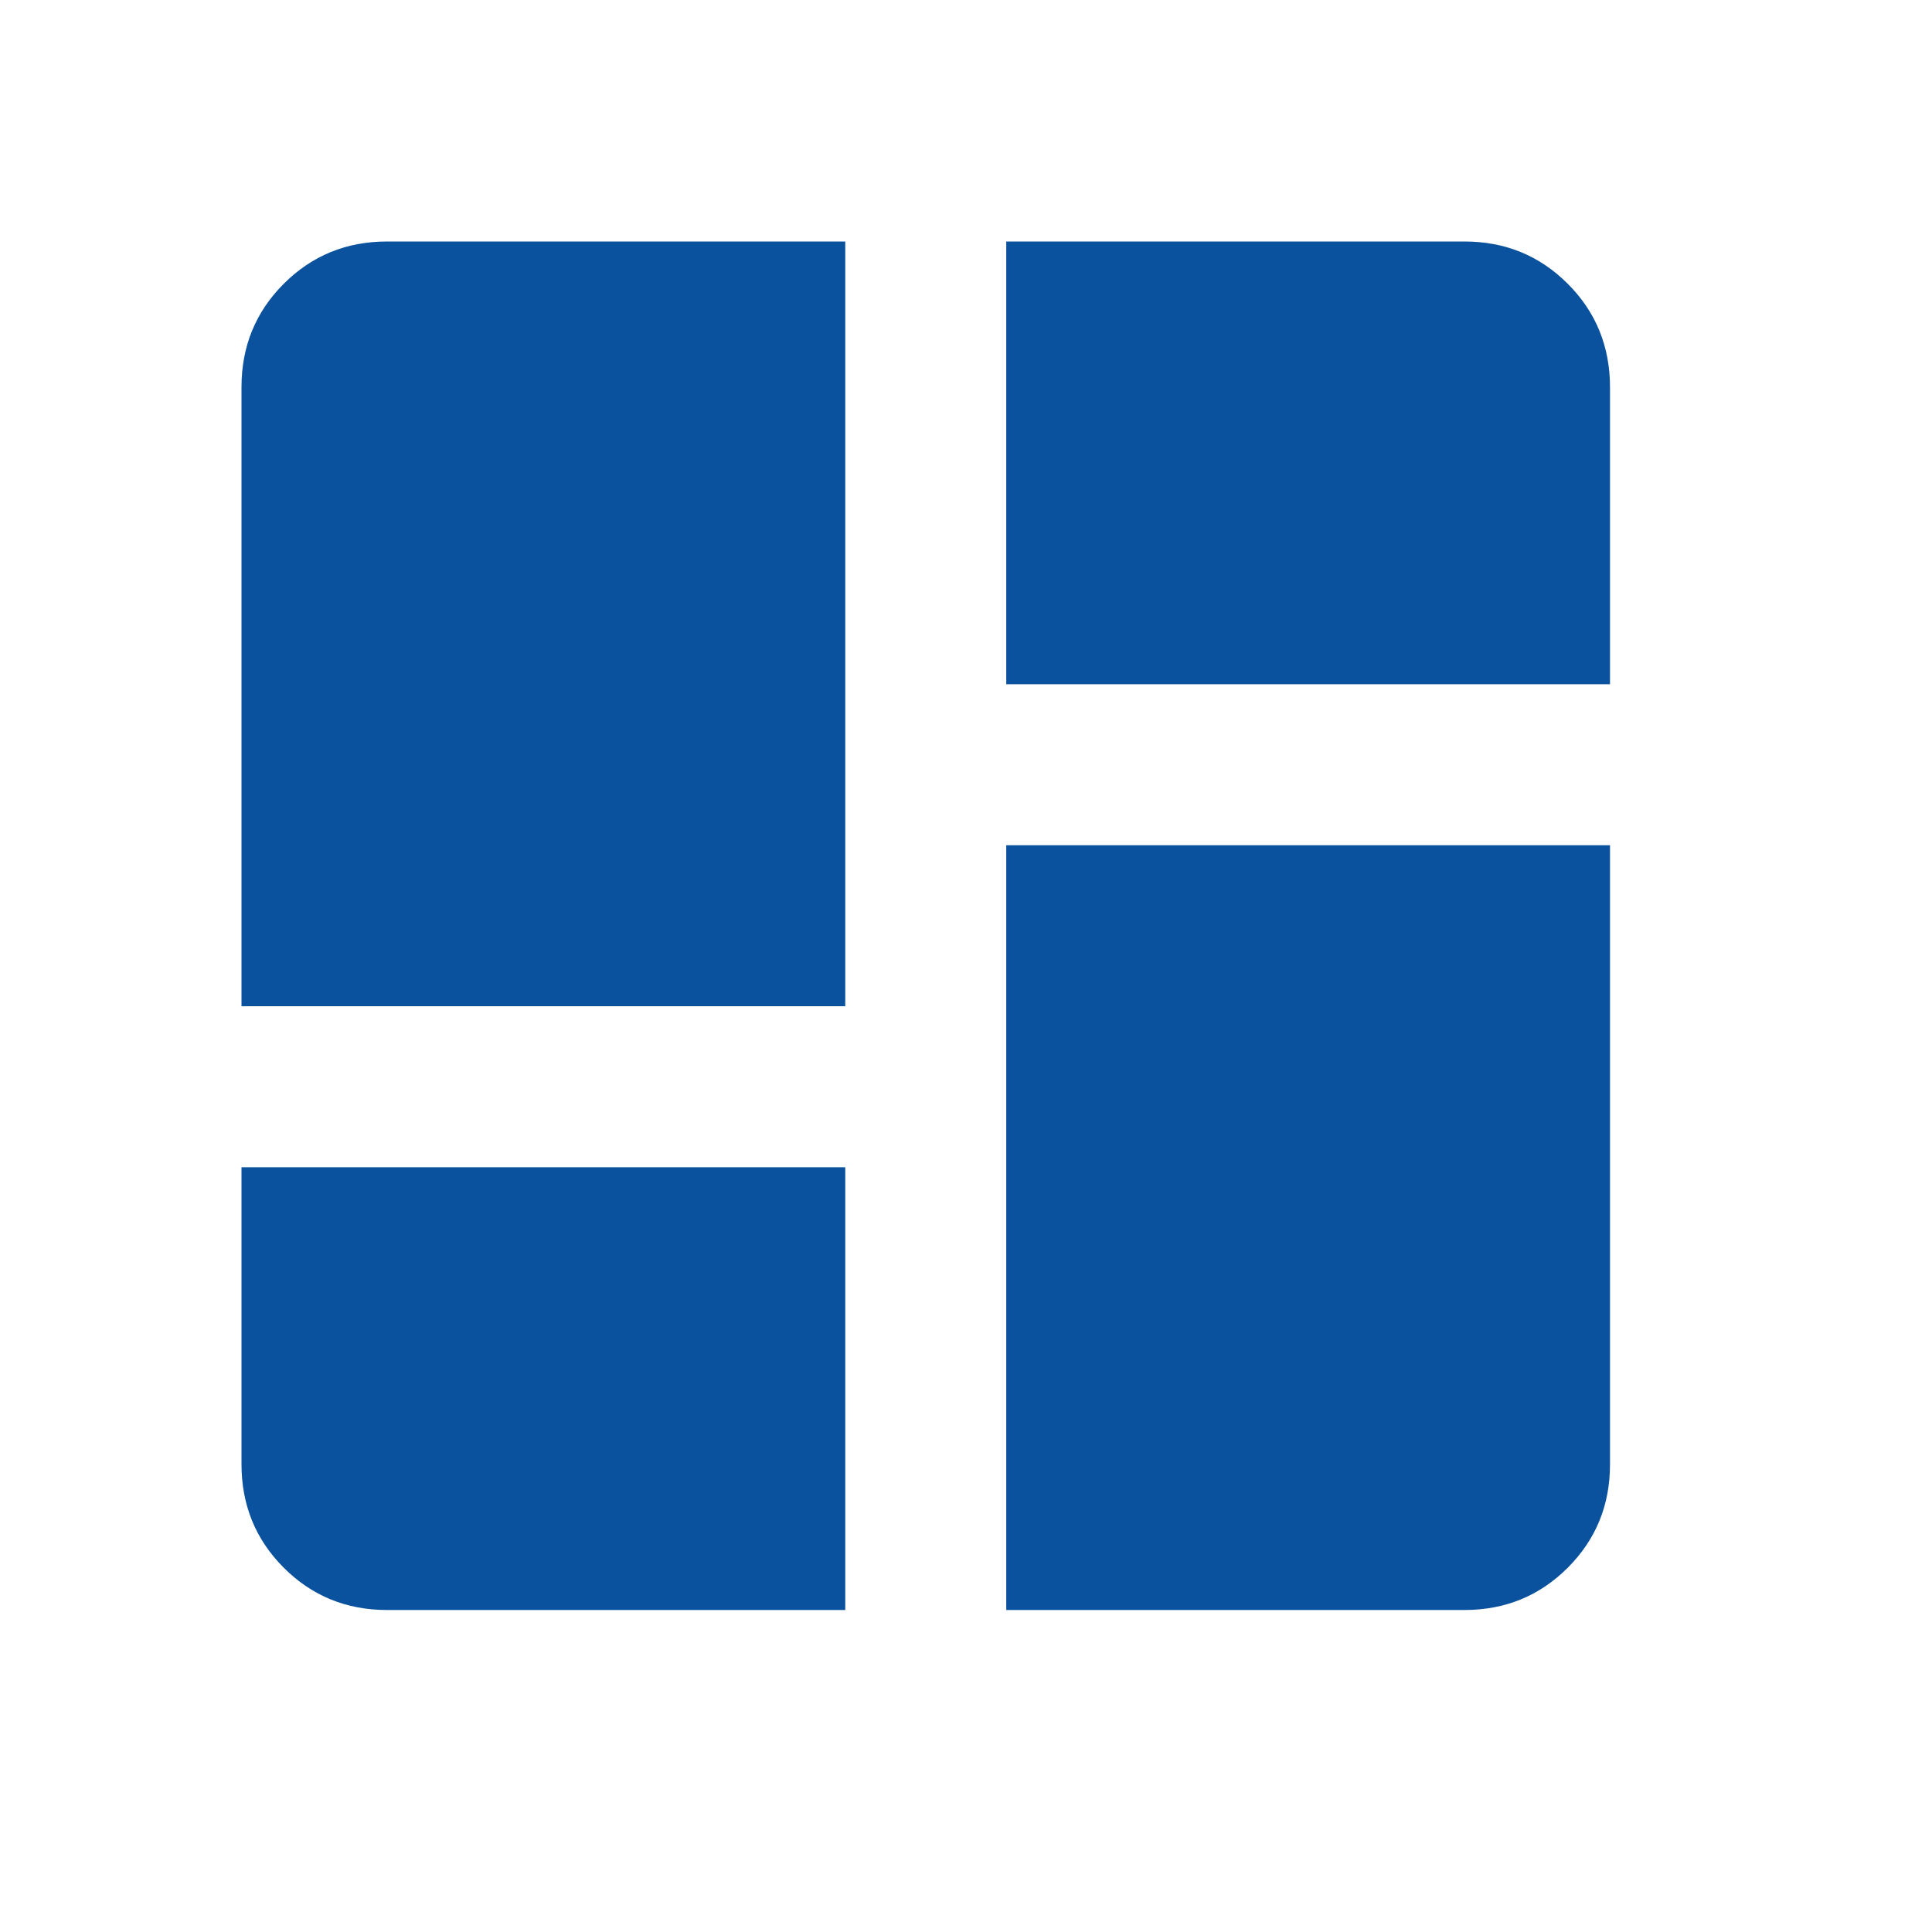
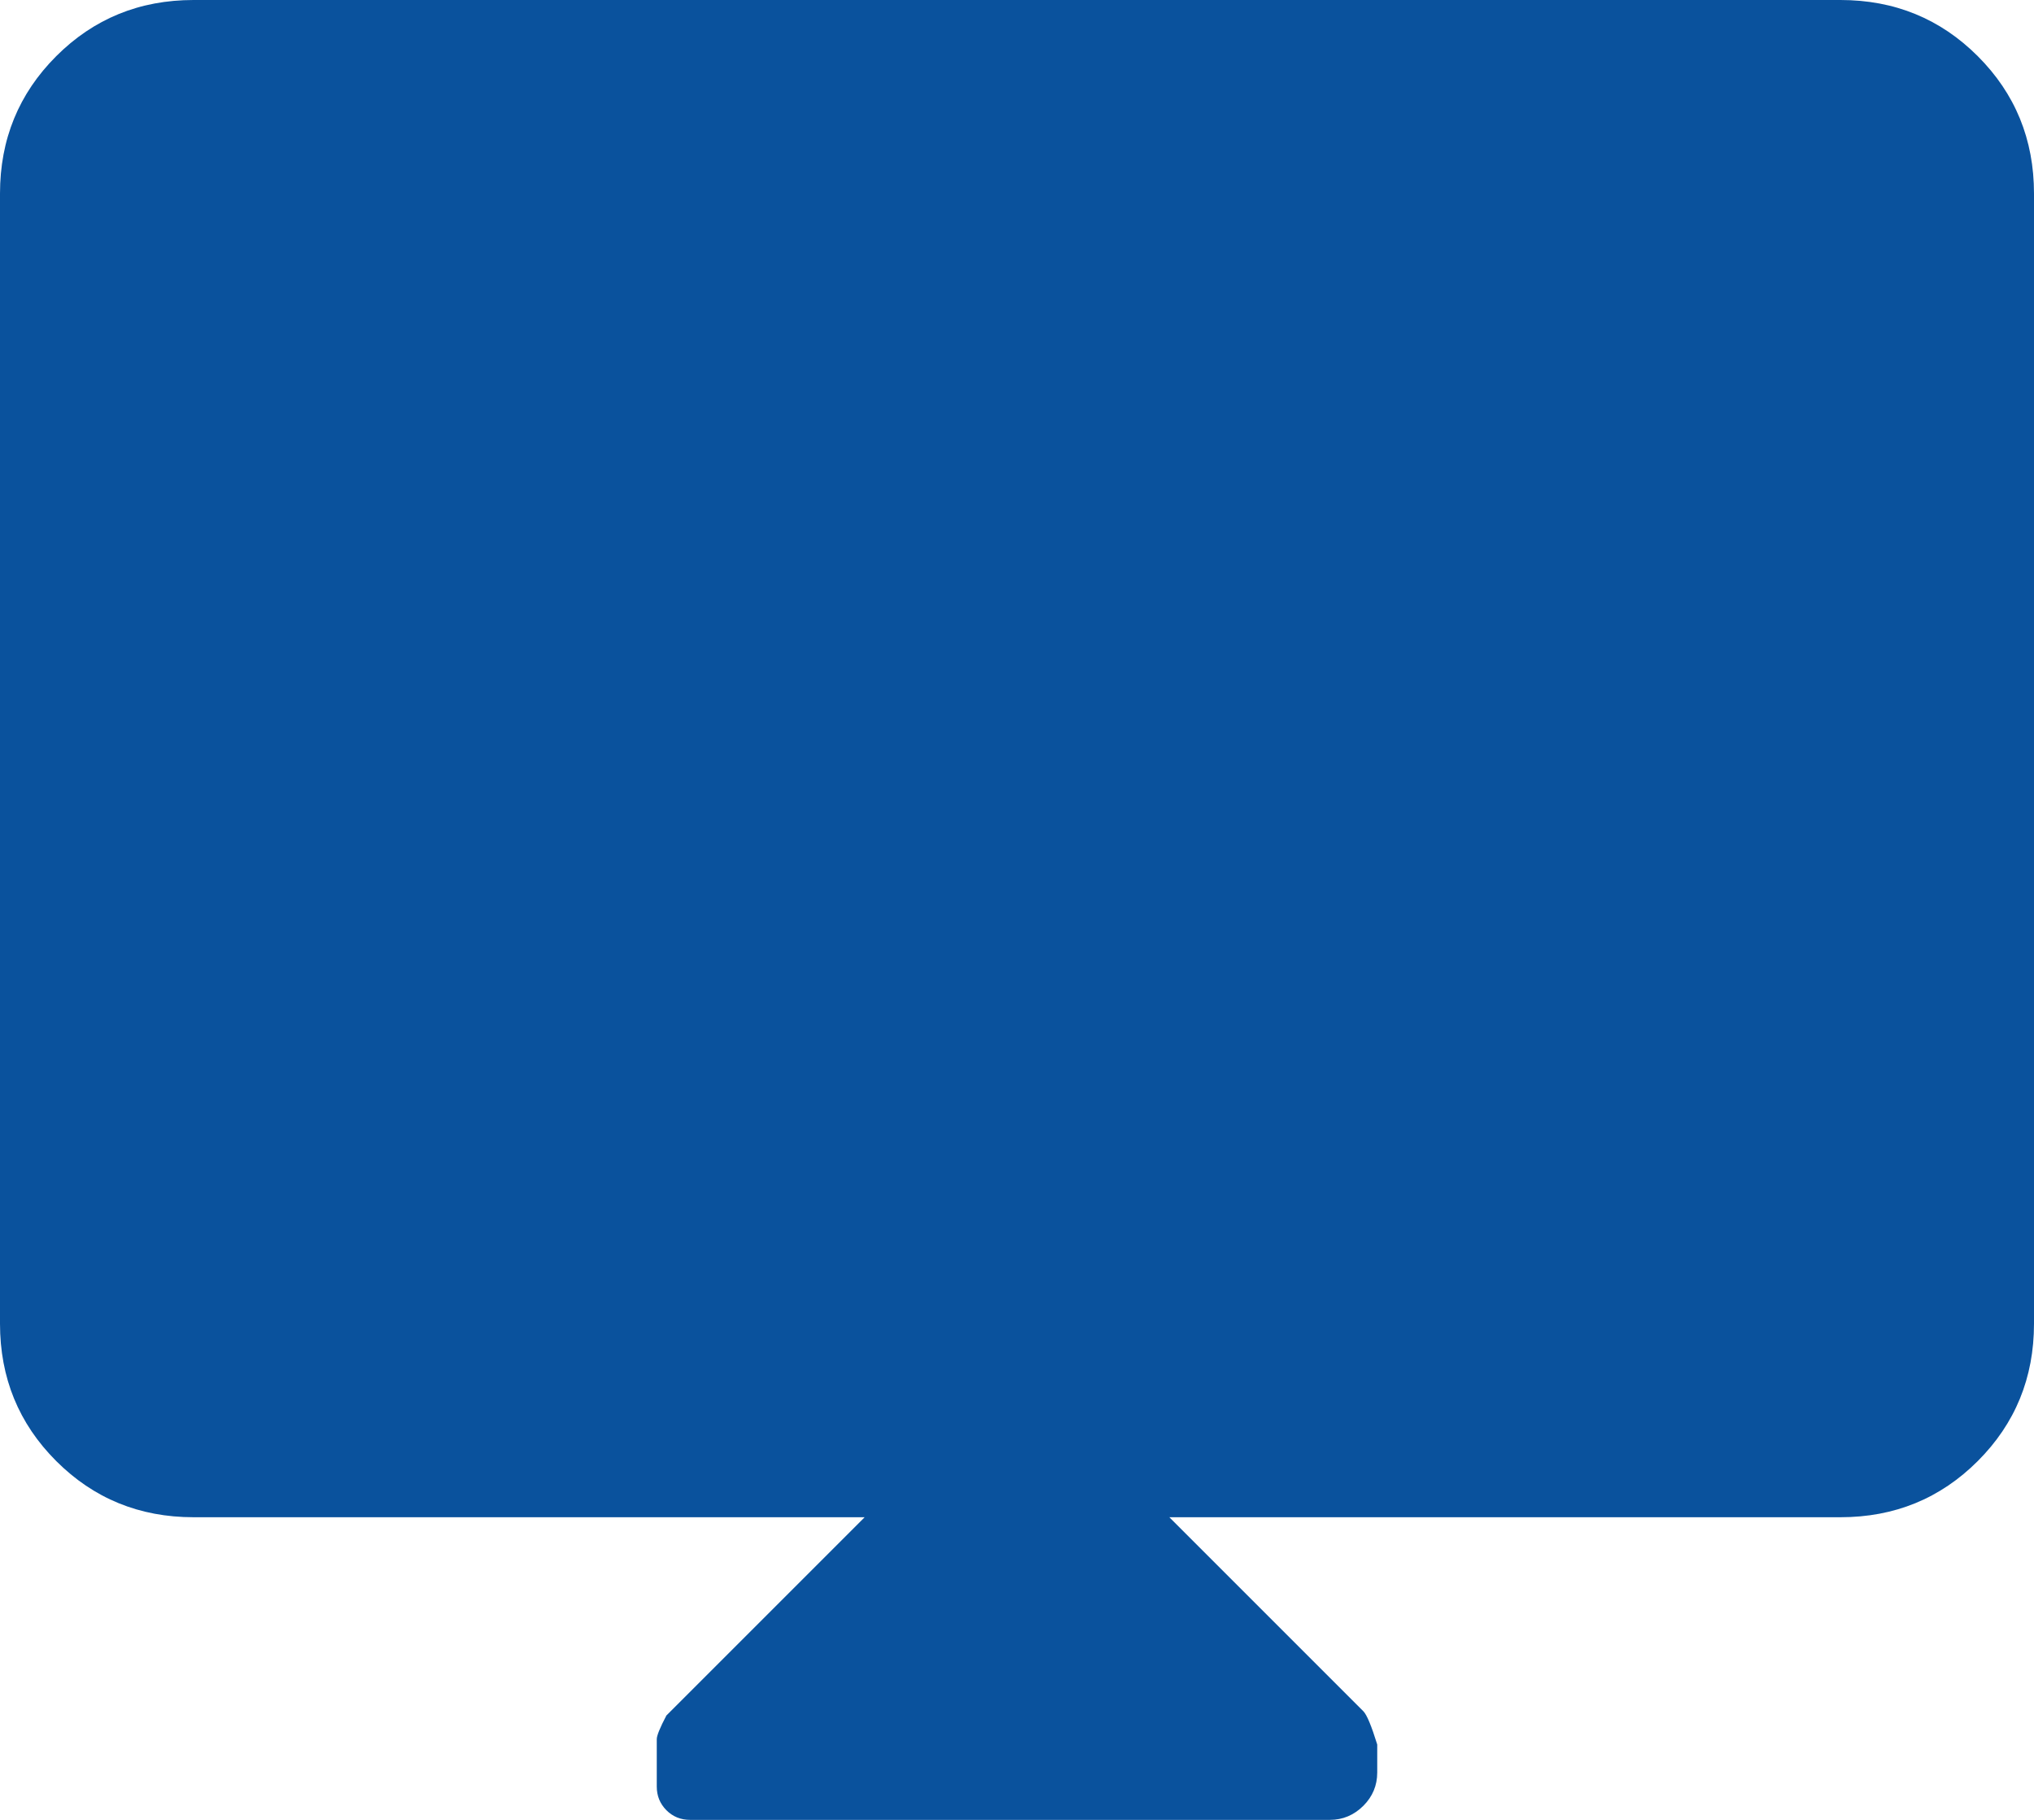
- <svg xmlns="http://www.w3.org/2000/svg" width="24" height="24" viewBox="0 0 24 24" fill="none">
-   <path d="M3 12.5V4.808C3 4.303 3.175 3.875 3.525 3.525C3.875 3.175 4.303 3 4.808 3H10.5V12.5H3ZM12.5 3H18.192C18.697 3 19.125 3.175 19.475 3.525C19.825 3.875 20 4.304 20 4.811V8.5H12.5V3ZM12.5 20V10.5H20V18.192C20 18.697 19.825 19.125 19.475 19.475C19.125 19.825 18.697 20 18.192 20H12.5ZM3 14.5H10.5V20H4.808C4.303 20 3.875 19.825 3.525 19.475C3.175 19.125 3 18.696 3 18.189V14.5Z" fill="#0A529D" />
+ <svg xmlns="http://www.w3.org/2000/svg" width="19" height="17" viewBox="0 0 19 17" fill="none">
+   <path d="M8.077 14.173H1.808C1.303 14.173 0.875 13.998 0.525 13.648C0.175 13.298 0 12.87 0 12.365V1.808C0 1.303 0.175 0.875 0.525 0.525C0.875 0.175 1.303 0 1.808 0H17.192C17.697 0 18.125 0.175 18.475 0.525C18.825 0.875 19 1.303 19 1.808V12.365C19 12.87 18.825 13.298 18.475 13.648C18.125 13.998 17.697 14.173 17.192 14.173H10.923L12.735 15.985C12.768 16.018 12.811 16.122 12.865 16.296V16.558C12.865 16.678 12.822 16.782 12.735 16.869C12.647 16.956 12.543 17 12.423 17H6.446C6.359 17 6.285 16.97 6.225 16.91C6.165 16.849 6.135 16.776 6.135 16.689V16.246C6.135 16.213 6.165 16.139 6.225 16.025L8.077 14.173Z" fill="#0A529D" />
</svg>
